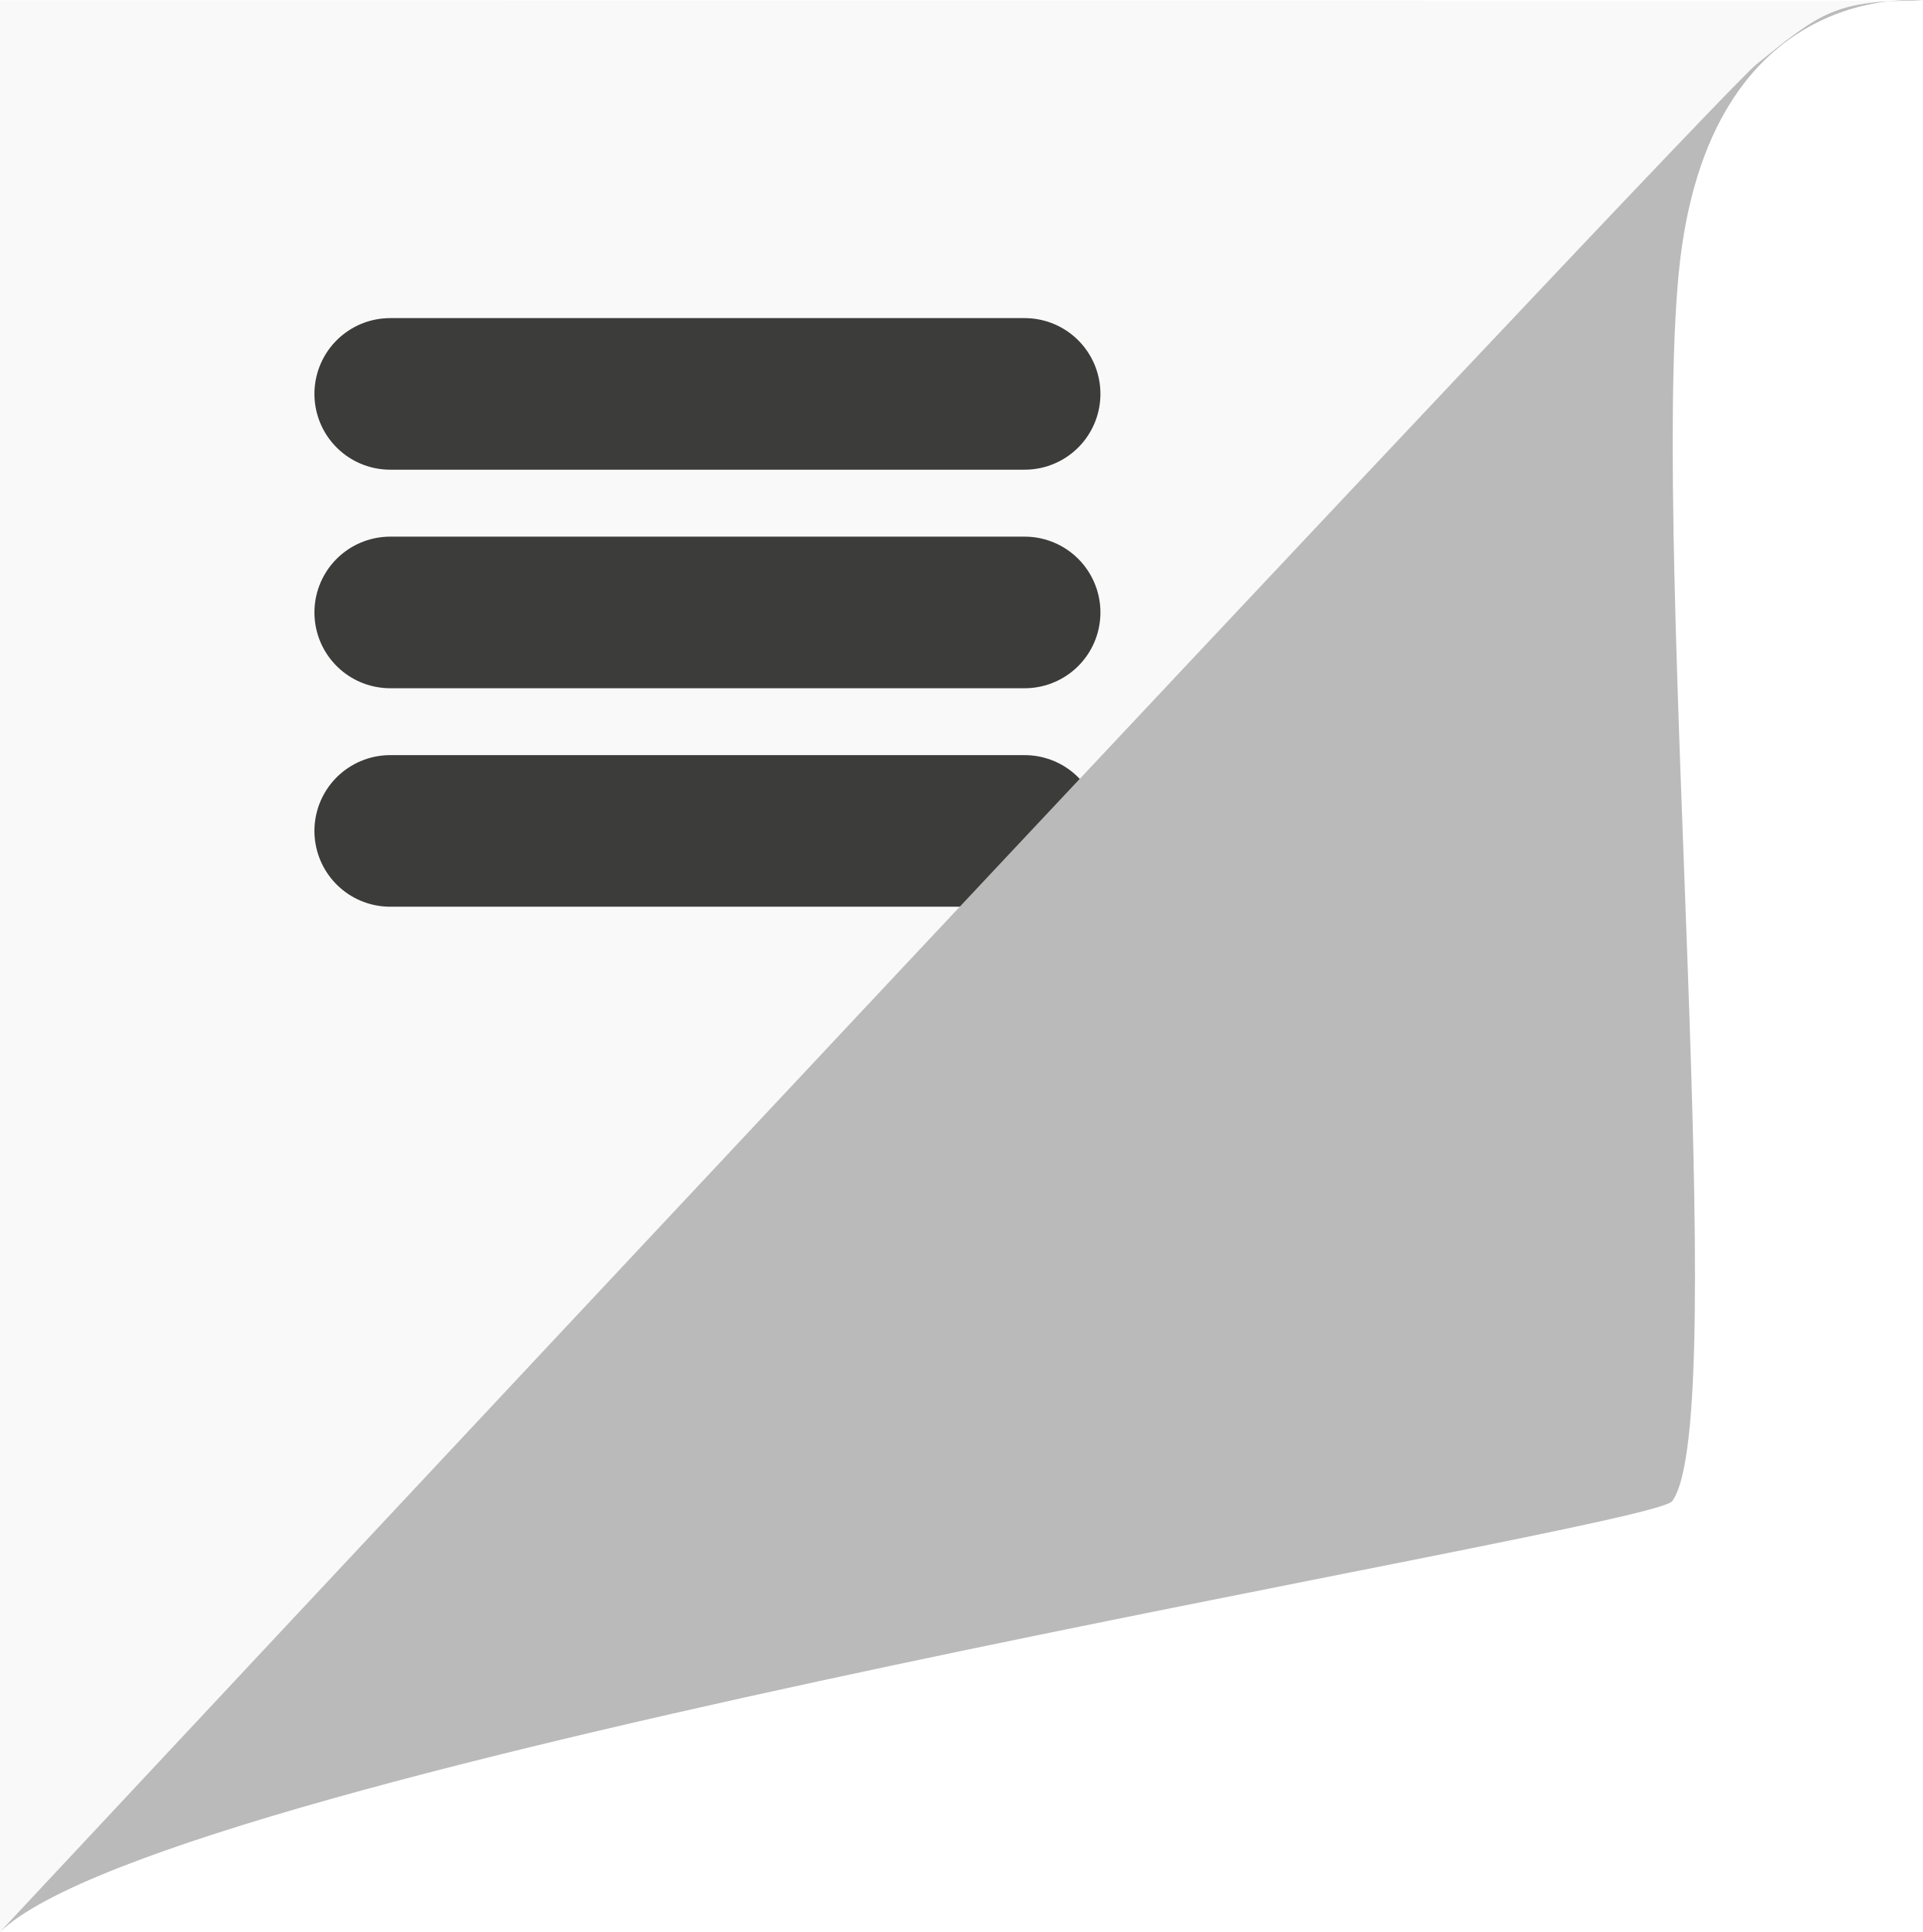
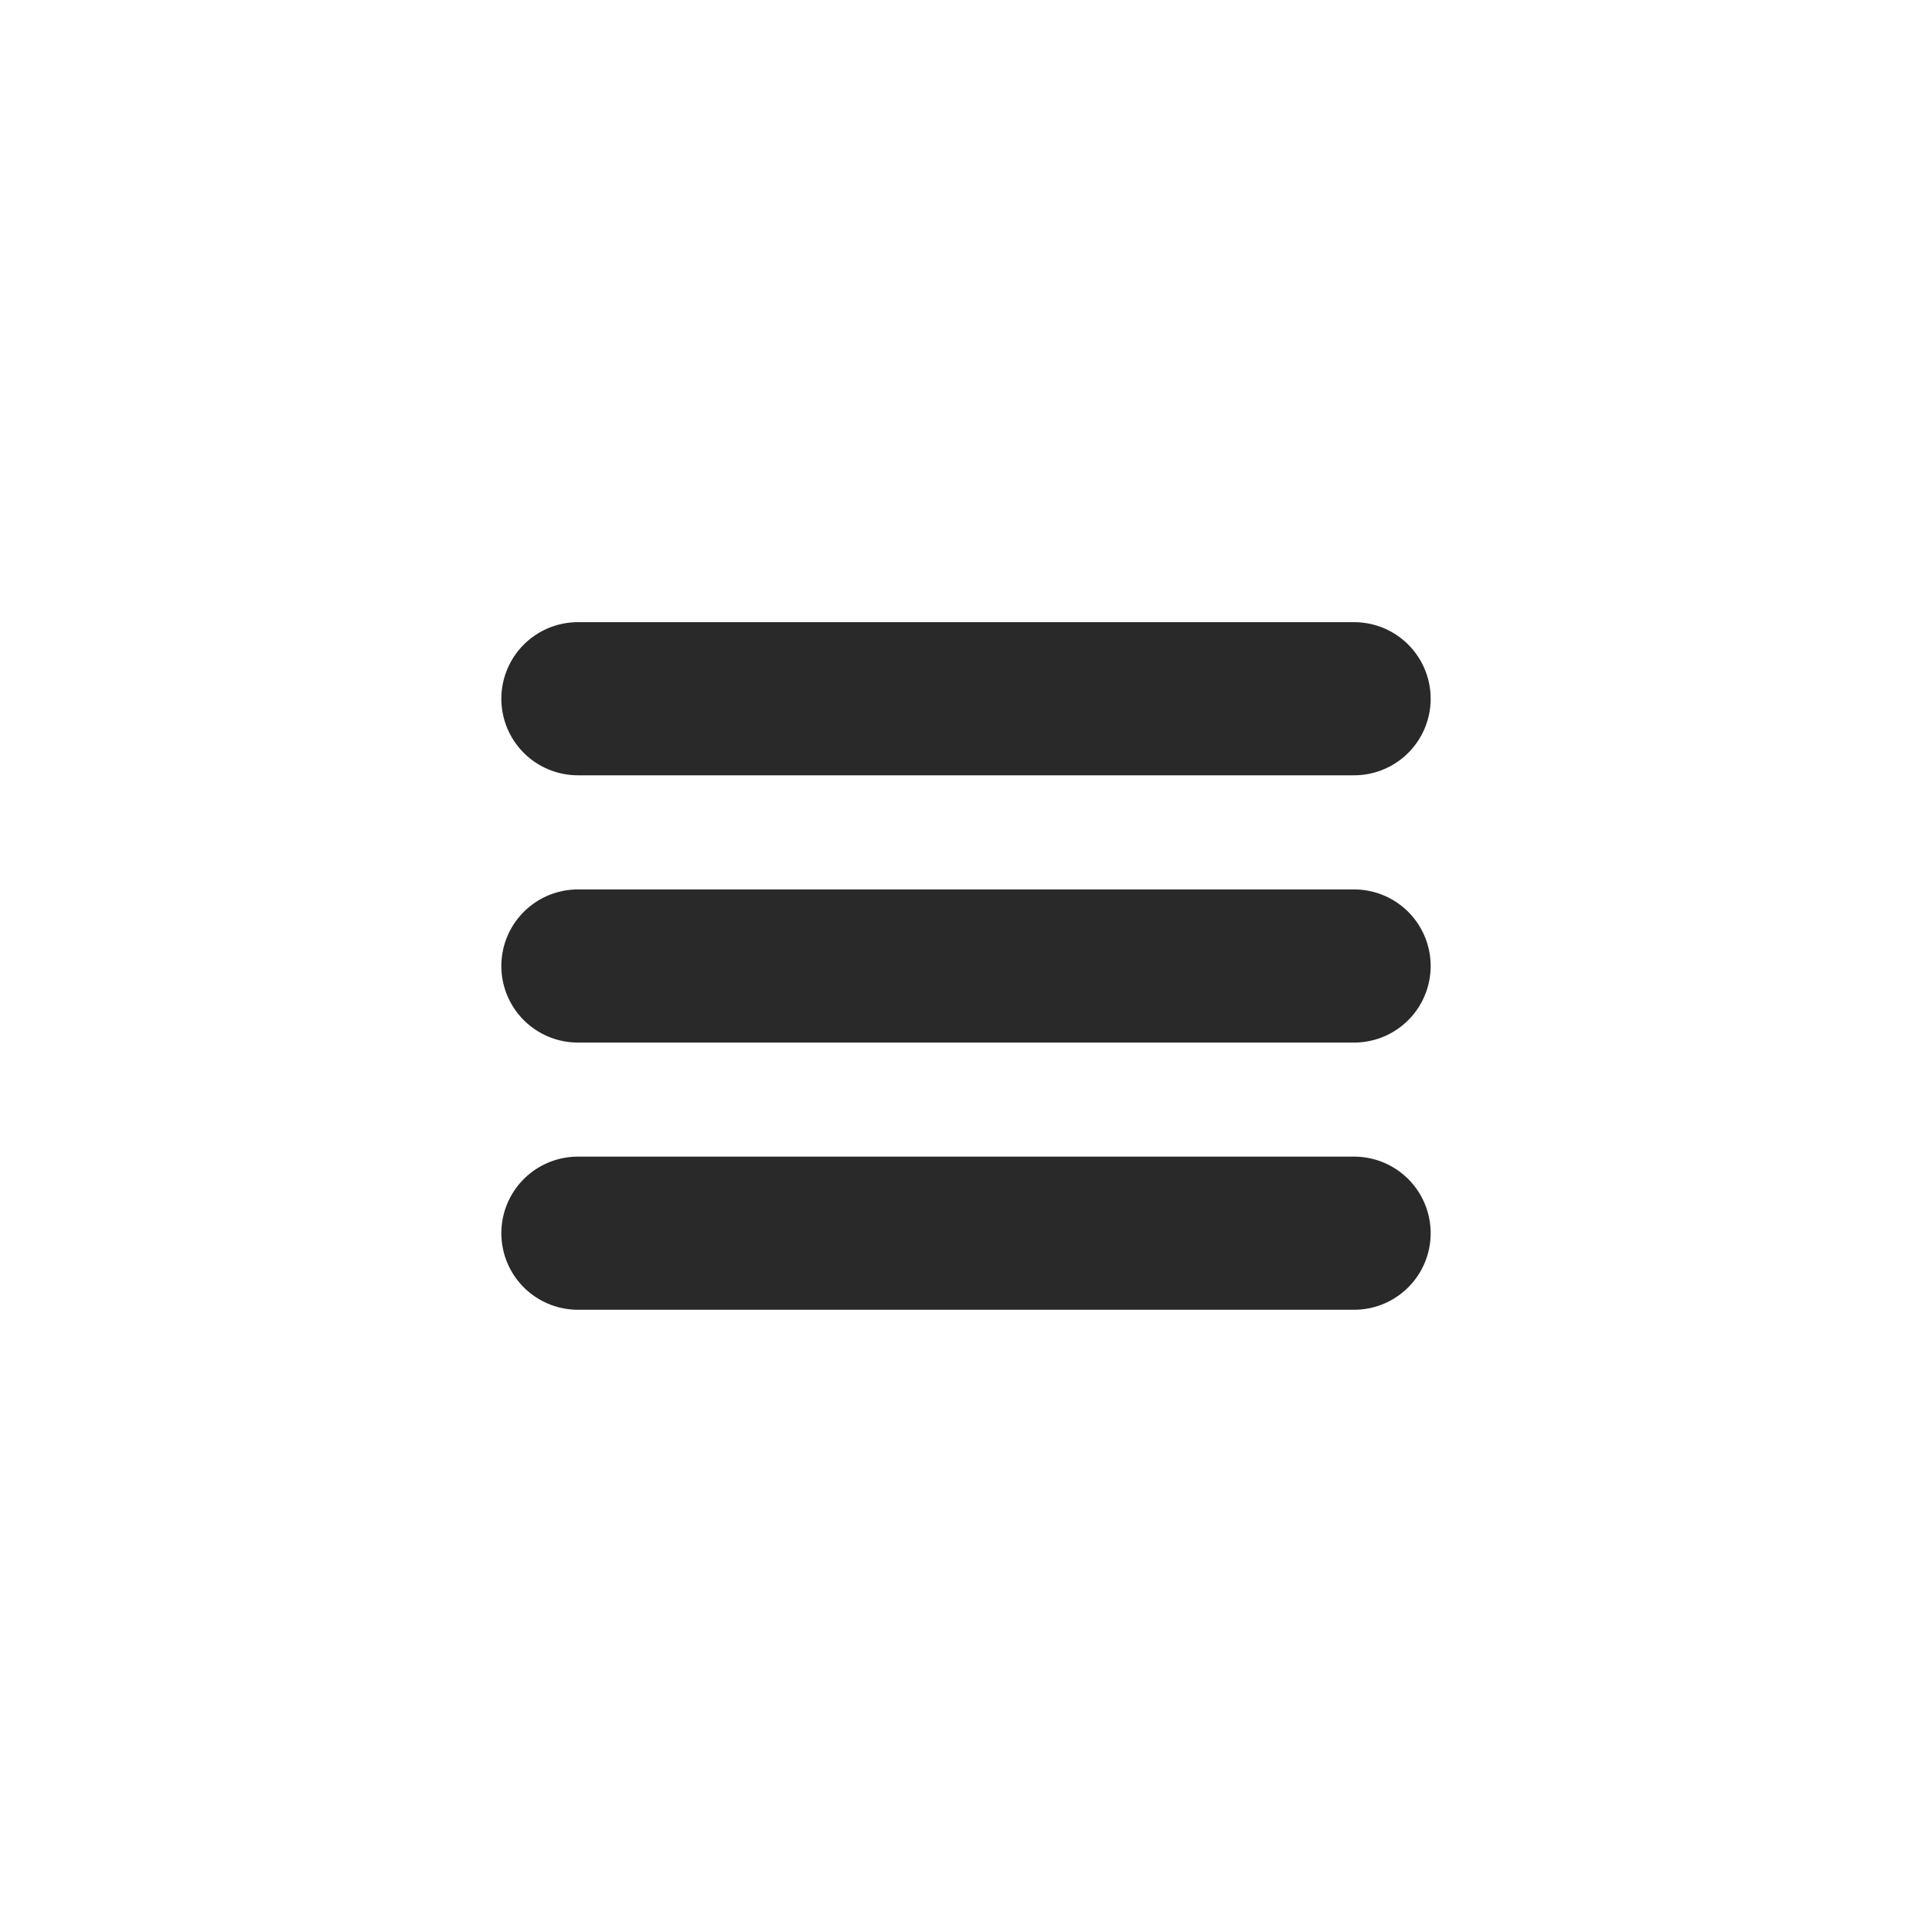
- <svg xmlns="http://www.w3.org/2000/svg" id="Livello_6" data-name="Livello 6" width="102.93mm" height="103.41mm" viewBox="0 0 291.78 293.13">
-   <path d="M266.55,9.77C275,3,277.74.71,286.6.2c.47-.05.92-.09,1.34-.12l0,0L0,0V293.08l.85-.86C17,275,259.82,15.21,266.55,9.77Z" transform="translate(0 0.04)" style="fill:#f9f9f9" />
-   <line x1="59.22" y1="59.76" x2="155.51" y2="59.76" style="fill:none;stroke:#3c3c3b;stroke-linecap:round;stroke-miterlimit:10;stroke-width:23px" />
-   <line x1="59.22" y1="92.92" x2="155.51" y2="92.92" style="fill:none;stroke:#3c3c3b;stroke-linecap:round;stroke-miterlimit:10;stroke-width:23px" />
-   <line x1="59.22" y1="126.07" x2="155.51" y2="126.07" style="fill:none;stroke:#3c3c3b;stroke-linecap:round;stroke-miterlimit:10;stroke-width:23px" />
-   <path d="M0,293.08S259.59,15.36,266.55,9.73c9.9-8,12-9.7,25.23-9.7,0,0-32.61-3.71-37,41.35-4.24,43.81,8.17,174.1-1,186.35C250.54,232.07,26,268.07,0,293.08Z" transform="translate(0 0.04)" style="fill:#bababa" />
+ <svg xmlns="http://www.w3.org/2000/svg" id="Livello_10" data-name="Livello 10" width="84.56mm" height="84.56mm" viewBox="0 0 239.7 239.7">
+   <line x1="71.7" y1="86.69" x2="168" y2="86.69" style="fill:none;stroke:#292929;stroke-linecap:round;stroke-miterlimit:10;stroke-width:19px" />
+   <line x1="71.7" y1="119.85" x2="168" y2="119.85" style="fill:none;stroke:#292929;stroke-linecap:round;stroke-miterlimit:10;stroke-width:19px" />
+   <line x1="71.7" y1="153" x2="168" y2="153" style="fill:none;stroke:#292929;stroke-linecap:round;stroke-miterlimit:10;stroke-width:19px" />
+   <rect width="239.7" height="239.7" style="fill:none" />
</svg>
